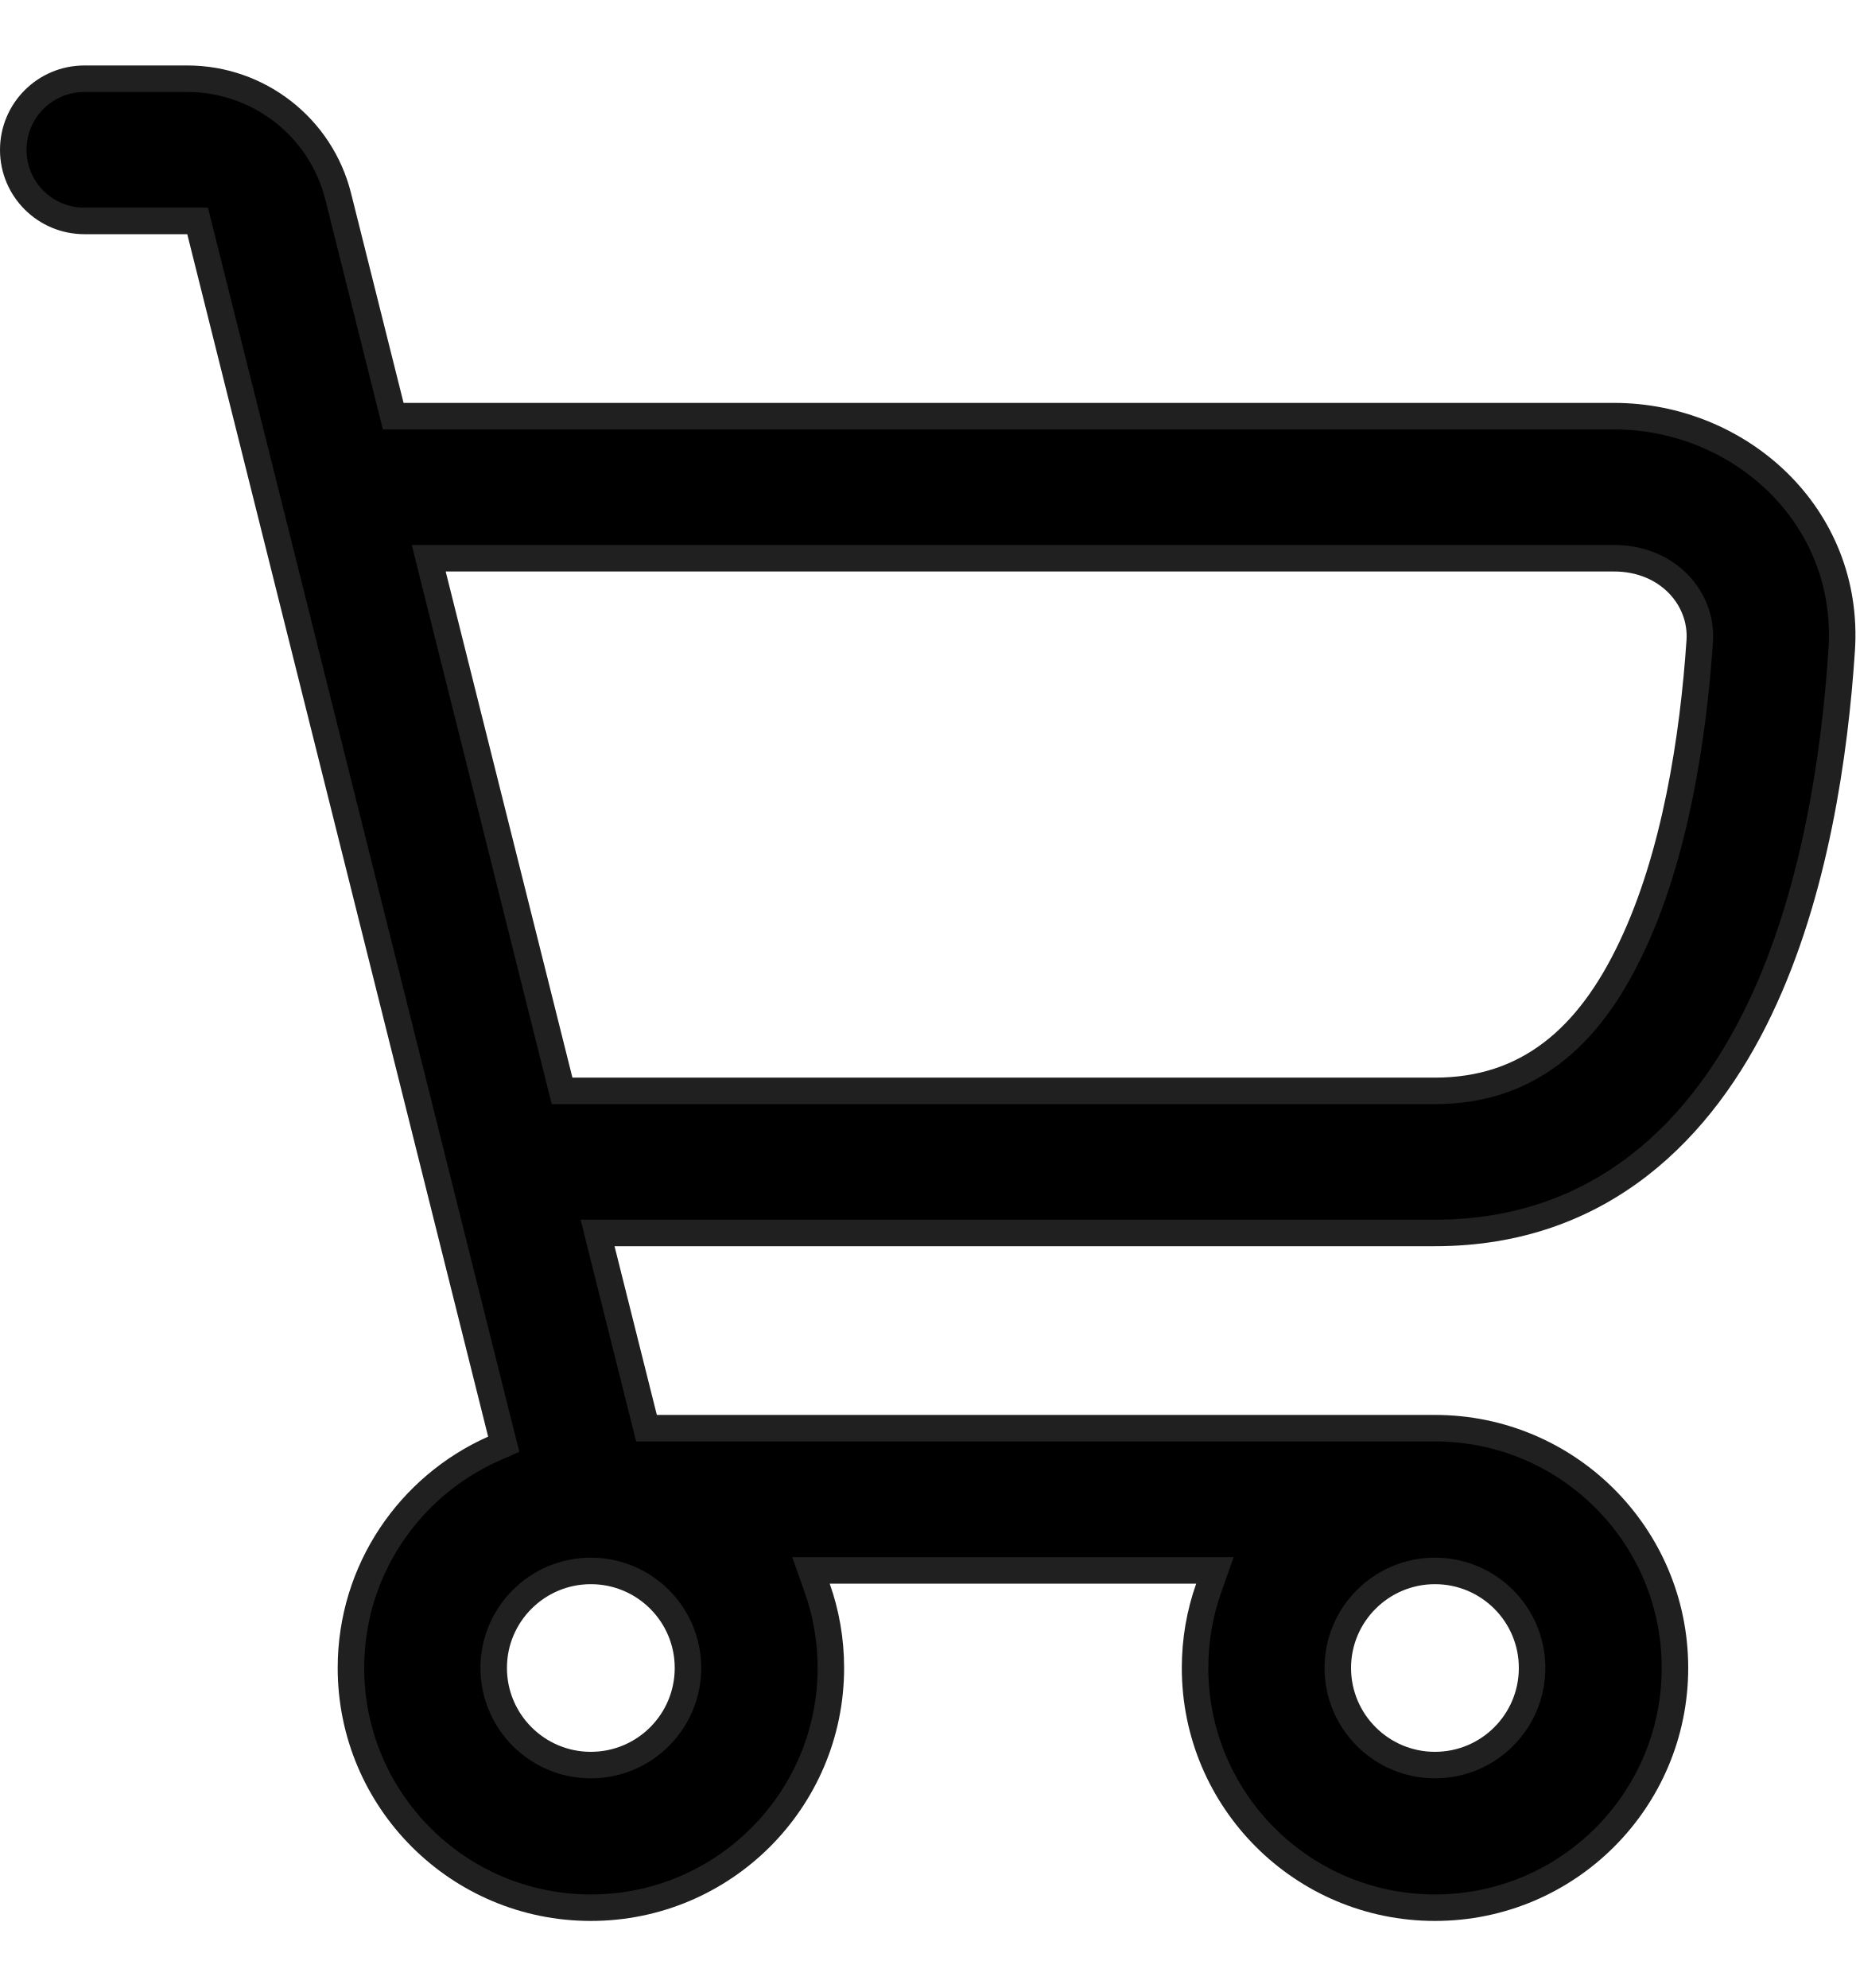
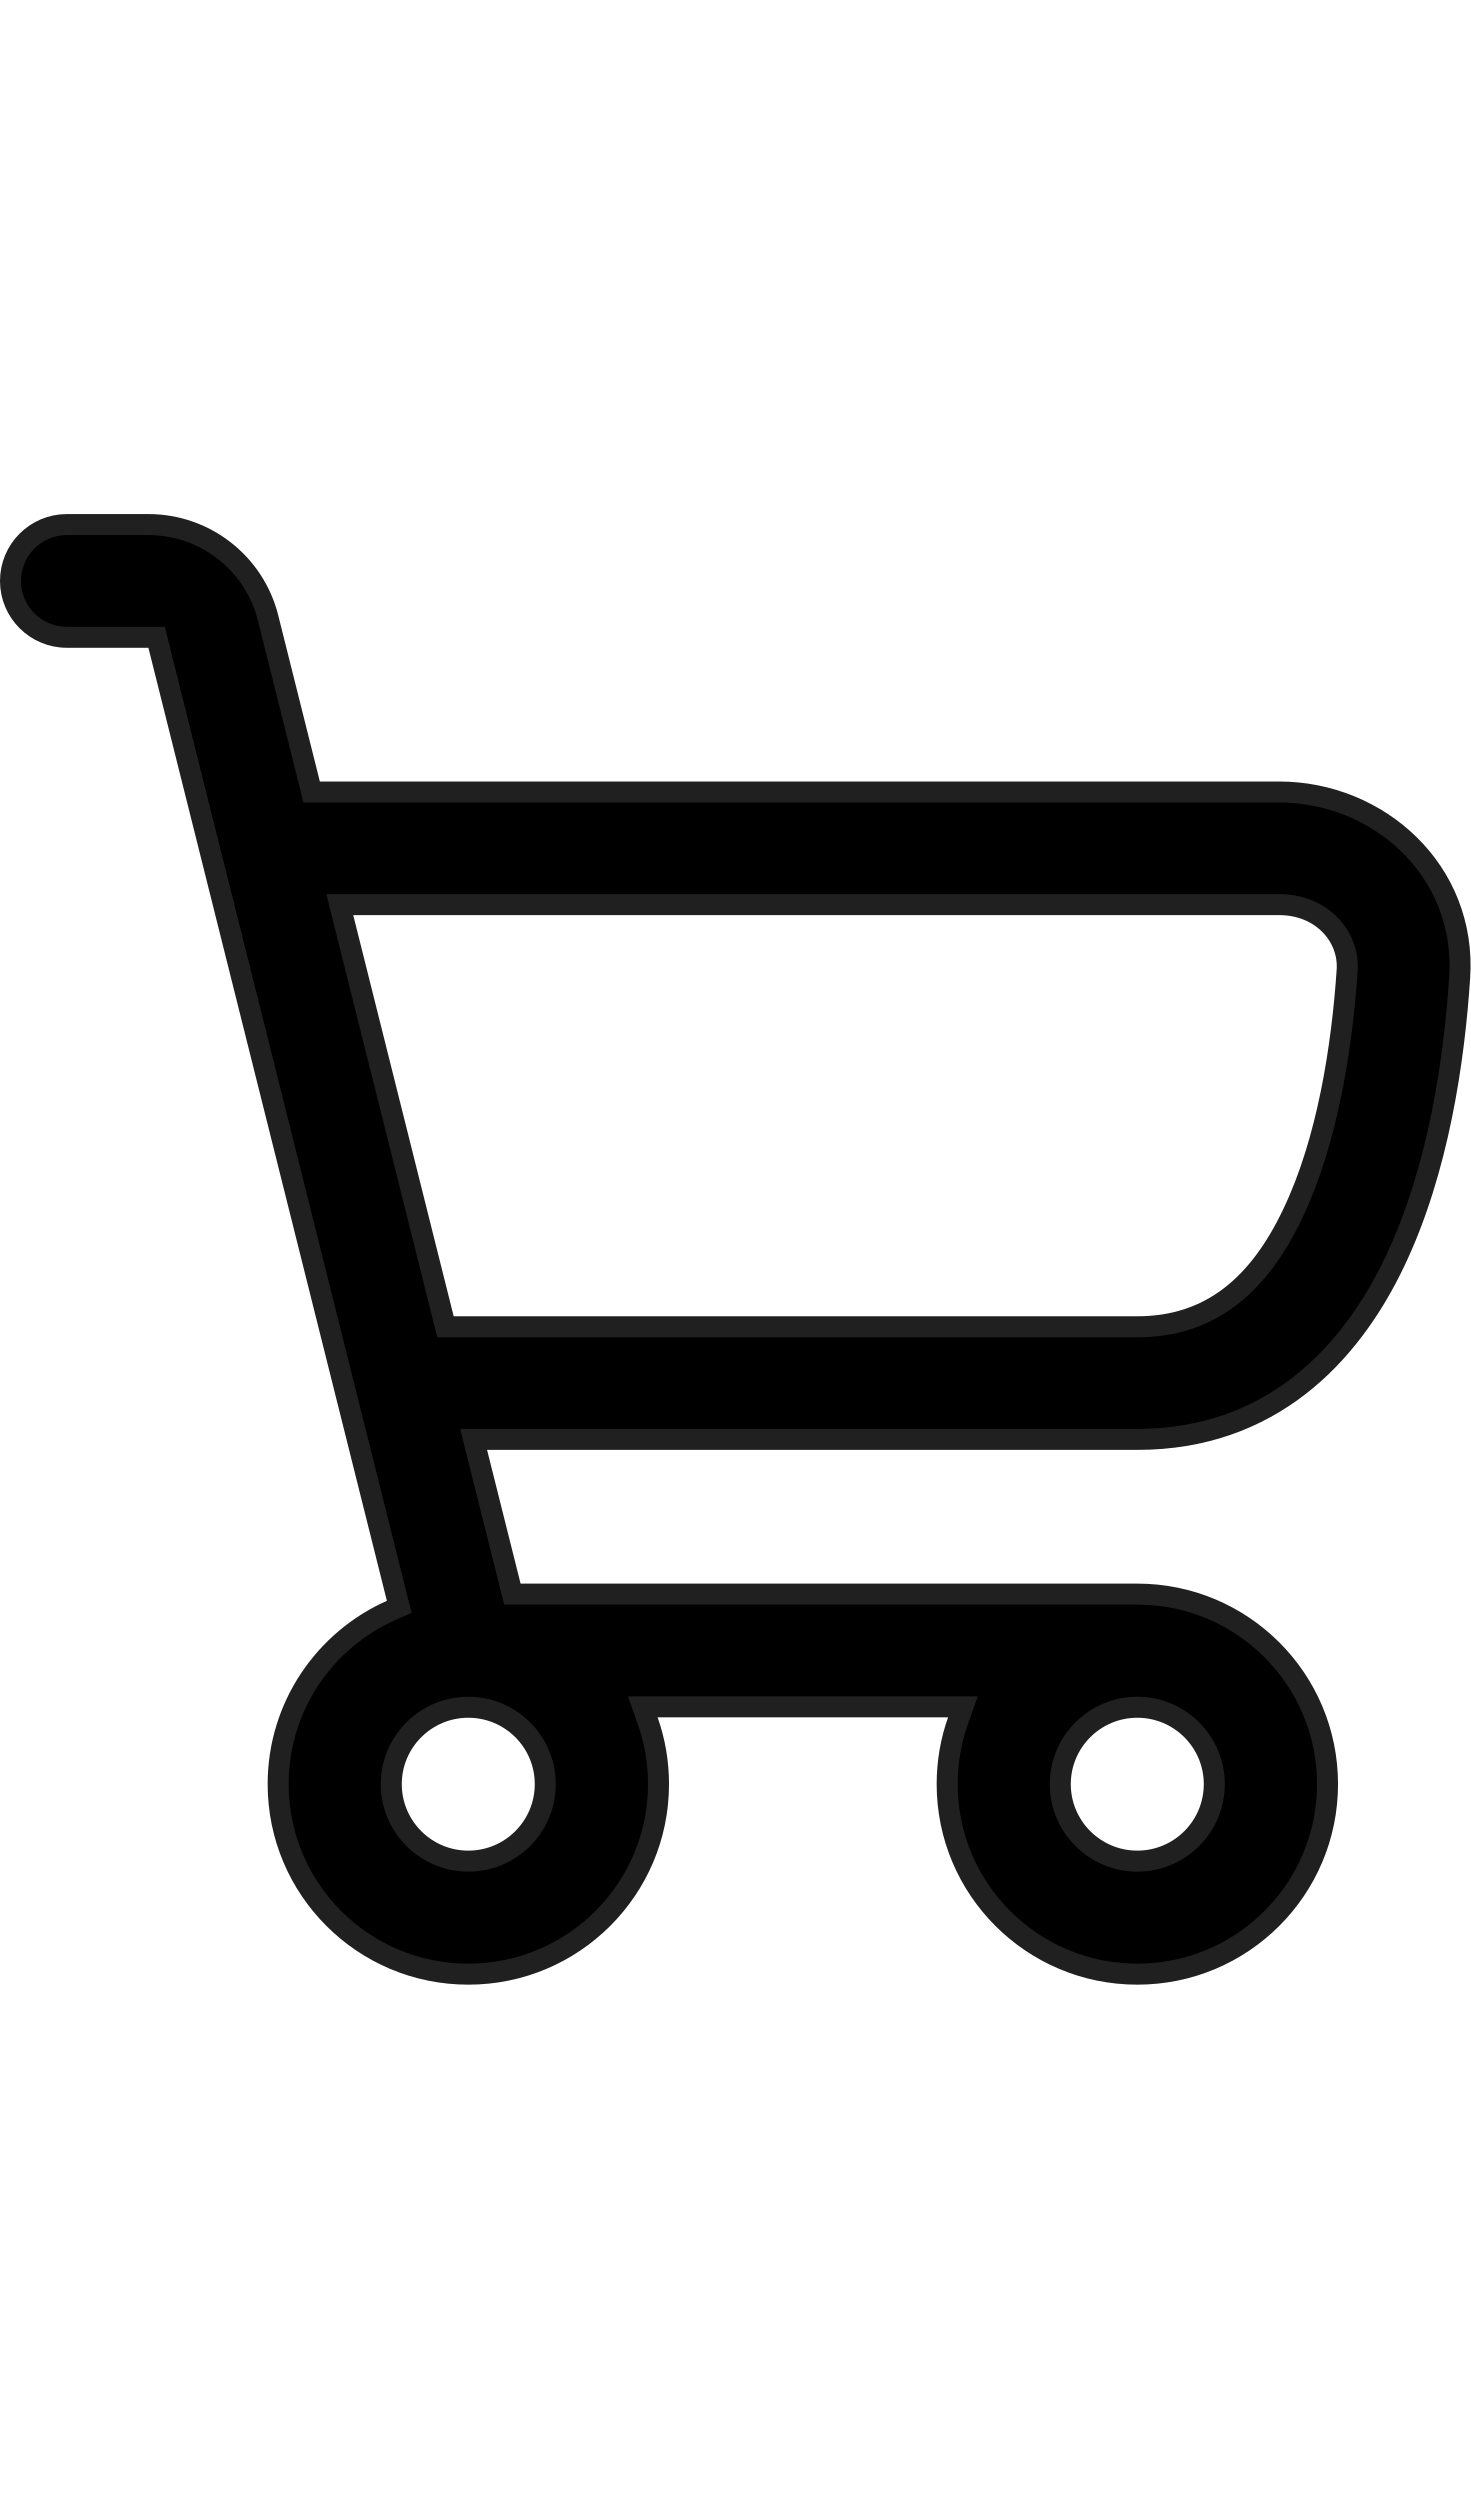
- <svg xmlns="http://www.w3.org/2000/svg" width="14" height="15" viewBox="0 0 14 15" fill="none">
+ <svg xmlns="http://www.w3.org/2000/svg" width="10" height="17" viewBox="0 0 14 15" fill="none">
  <path d="M1.51 1.743L1.491 1.667H1.413H0.637C0.34 1.667 0.1 1.427 0.1 1.131C0.1 0.834 0.34 0.594 0.637 0.594H1.413C1.952 0.594 2.422 0.961 2.552 1.483L2.948 3.064L2.967 3.14H3.045H12.178C13.122 3.14 13.964 3.888 13.896 4.906C13.845 5.681 13.697 6.736 13.277 7.614C12.85 8.51 12.089 9.303 10.827 9.303H4.637H4.509L4.54 9.428L4.859 10.7L4.878 10.776H4.956H10.827C11.828 10.776 12.638 11.586 12.638 12.585C12.638 13.584 11.828 14.394 10.827 14.394C9.827 14.394 9.017 13.584 9.017 12.585C9.017 12.374 9.053 12.171 9.12 11.982L9.167 11.849H9.025H6.26H6.119L6.166 11.982C6.233 12.171 6.269 12.374 6.269 12.585C6.269 13.584 5.458 14.394 4.458 14.394C3.458 14.394 2.648 13.584 2.648 12.585C2.648 11.847 3.09 11.213 3.724 10.931L3.801 10.897L3.78 10.815L1.51 1.743ZM4.222 8.155L4.241 8.231H4.319H10.827C11.173 8.231 11.464 8.133 11.71 7.945C11.954 7.759 12.148 7.489 12.308 7.152L12.308 7.152C12.639 6.459 12.776 5.565 12.825 4.835C12.846 4.516 12.584 4.212 12.178 4.212H3.363H3.235L3.266 4.337L4.222 8.155ZM10.094 12.585C10.094 12.99 10.423 13.318 10.827 13.318C11.232 13.318 11.56 12.99 11.56 12.585C11.56 12.181 11.232 11.853 10.827 11.853C10.423 11.853 10.094 12.181 10.094 12.585ZM3.725 12.585C3.725 12.99 4.054 13.318 4.458 13.318C4.863 13.318 5.191 12.99 5.191 12.585C5.191 12.181 4.863 11.853 4.458 11.853C4.054 11.853 3.725 12.181 3.725 12.585Z" fill="currentColor" stroke="#202020" stroke-width="0.2" />
</svg>
